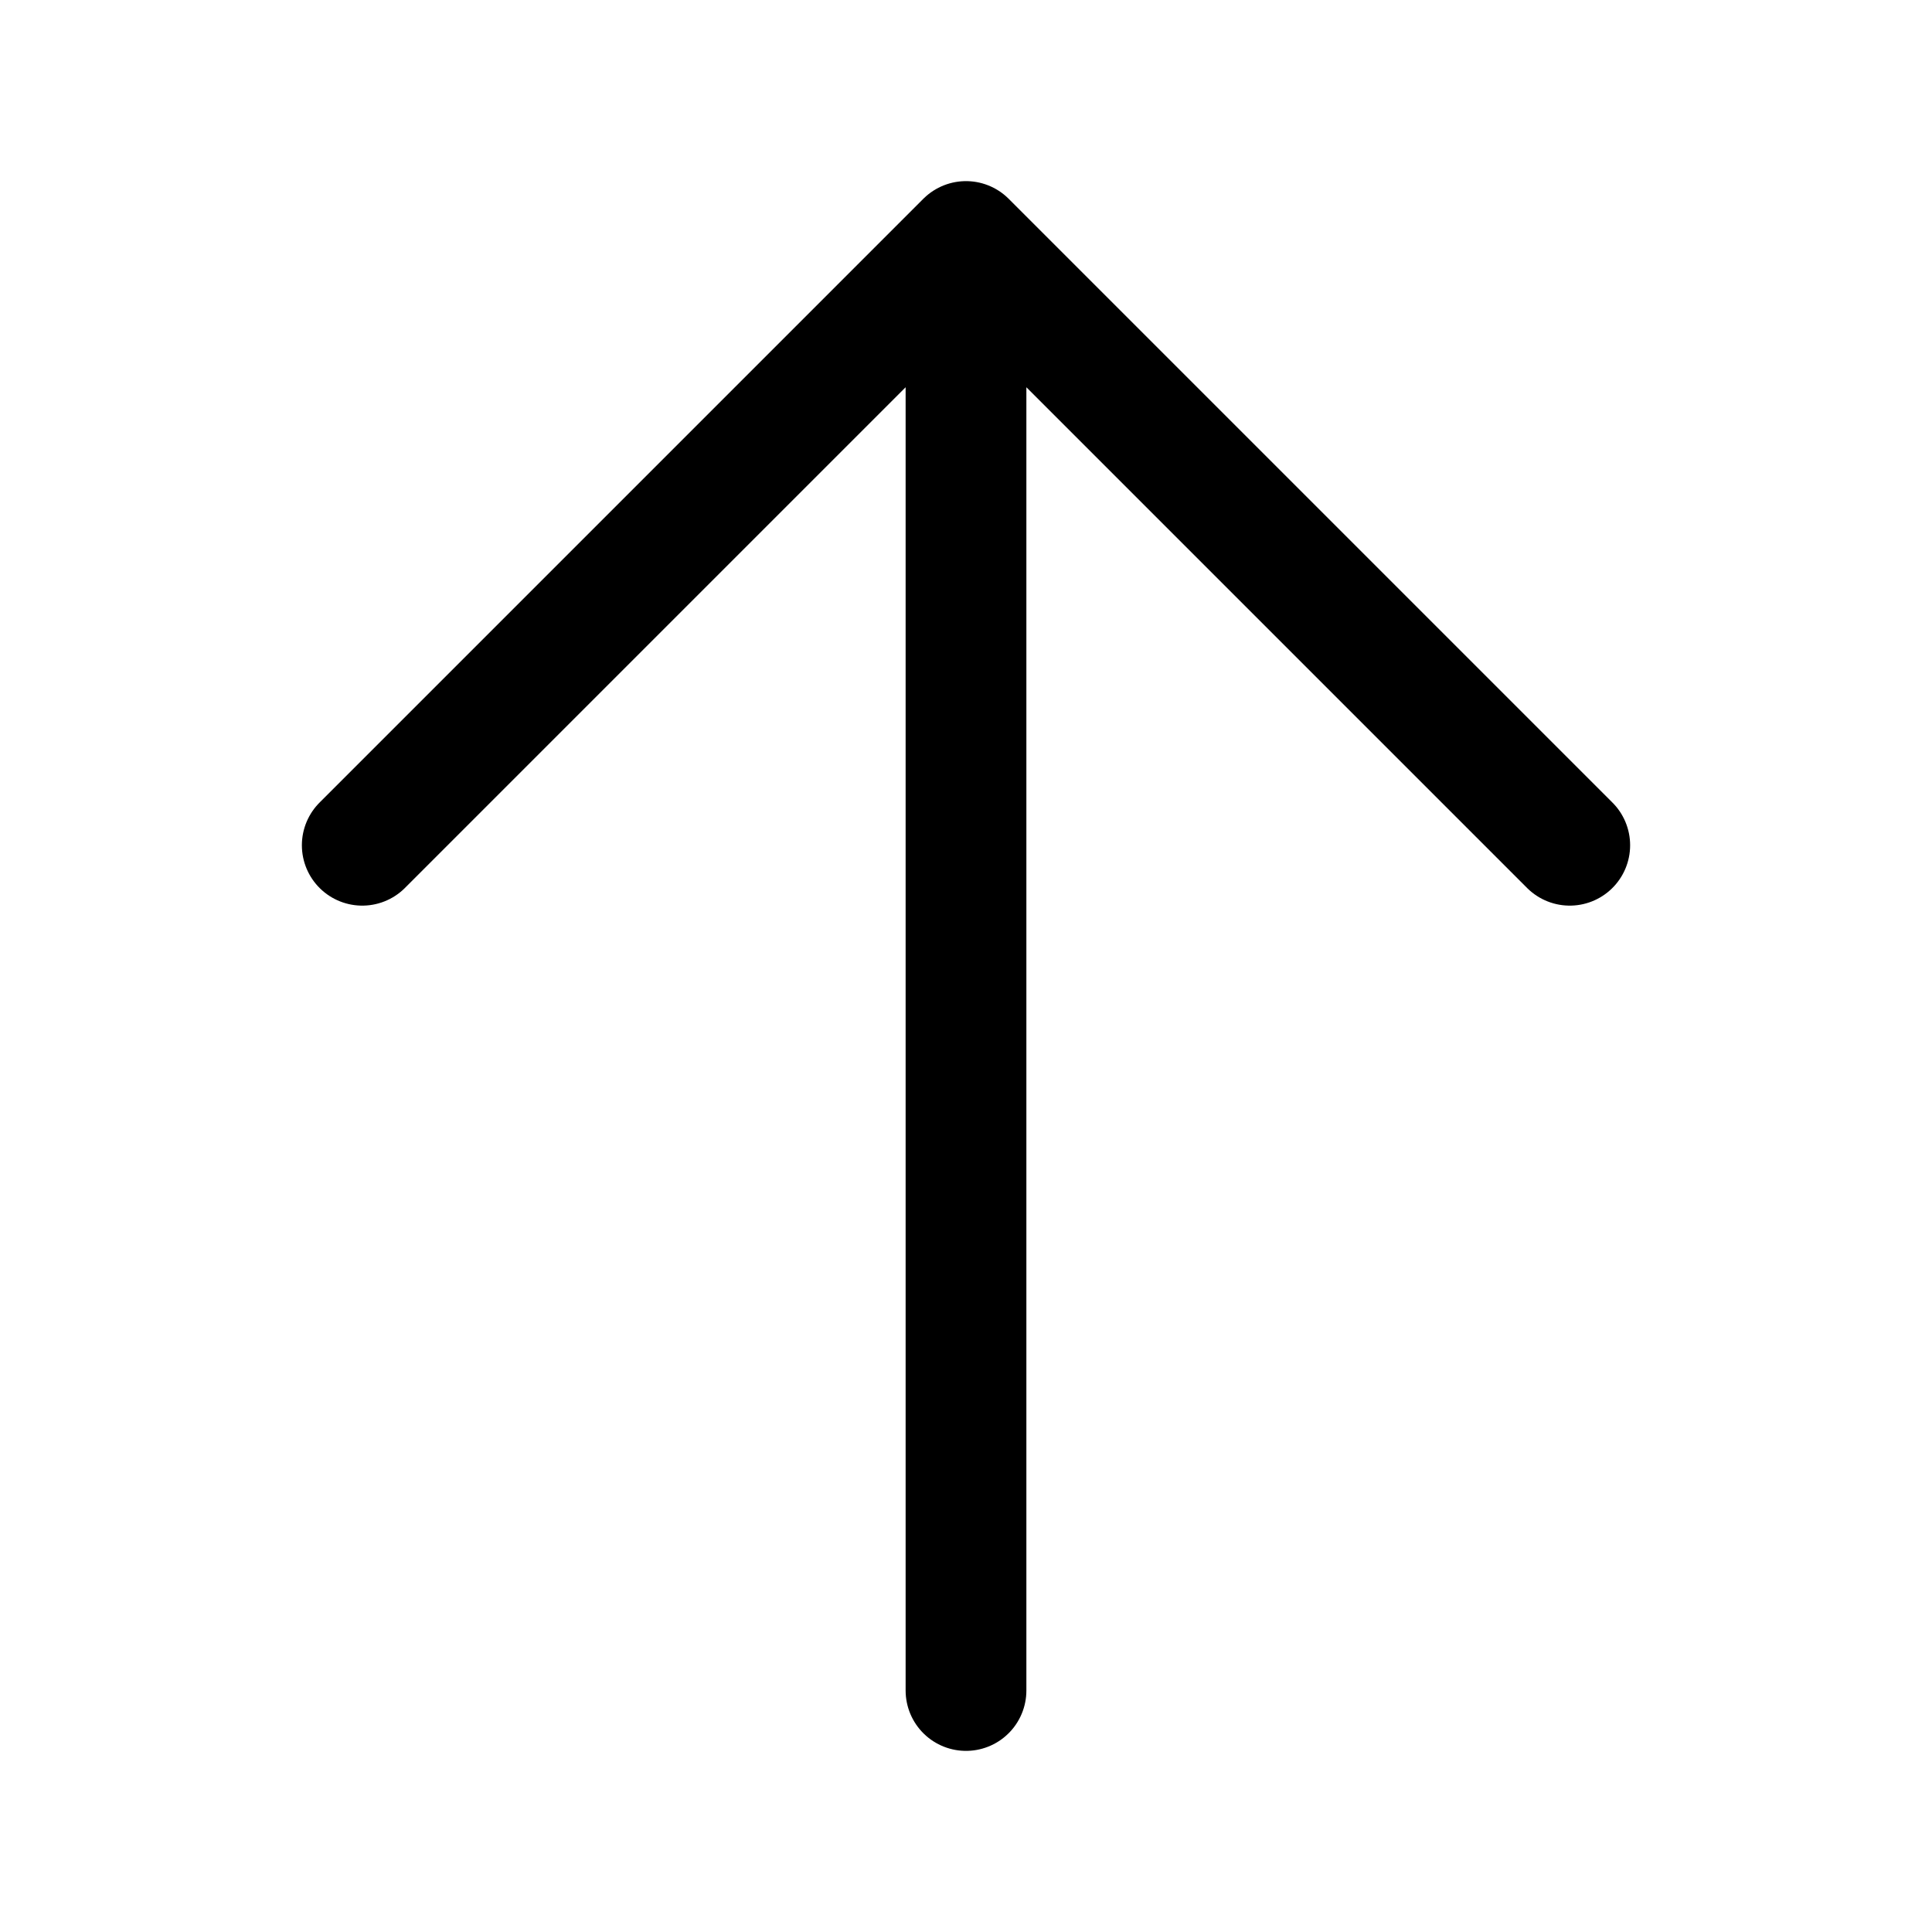
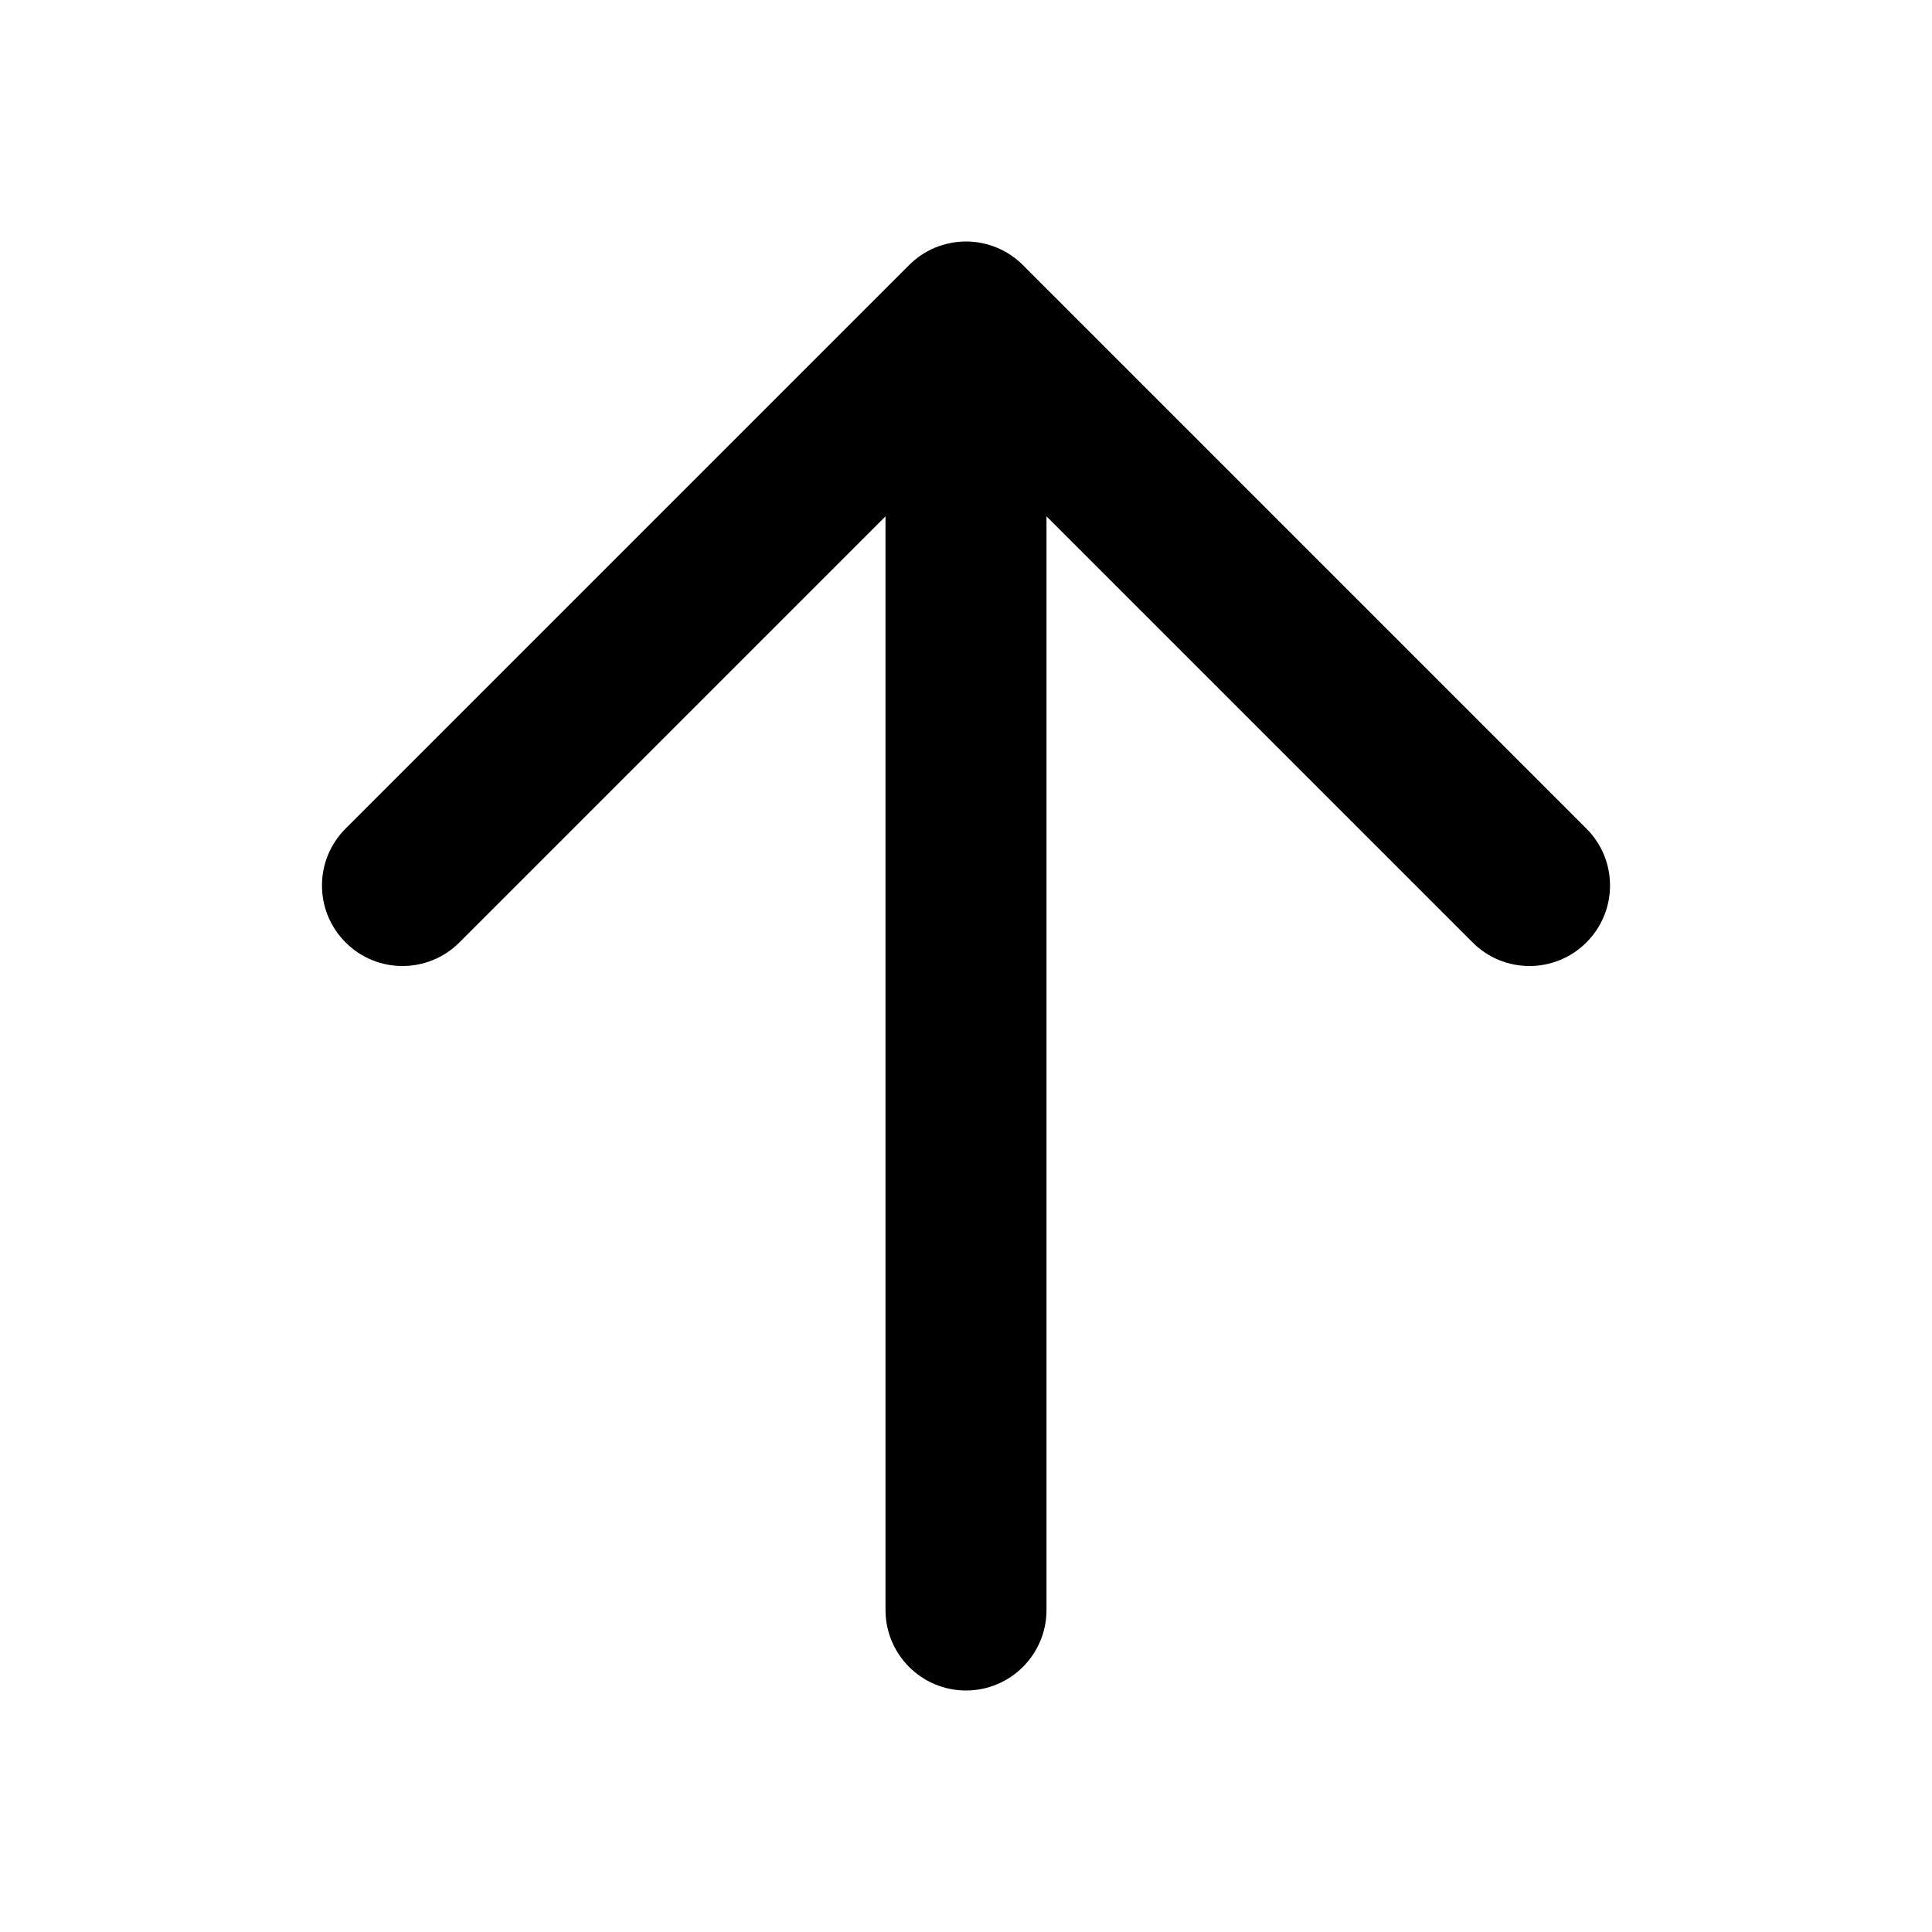
- <svg xmlns="http://www.w3.org/2000/svg" fill="none" viewBox="0 0 24 24" stroke-width="1.5" stroke="currentColor" style="height:1.7ch">
-   <path stroke-linecap="round" stroke-linejoin="round" d="M4.5 10.5 12 3m0 0 7.5 7.5M12 3v18" />
+ <svg xmlns="http://www.w3.org/2000/svg" style="height:2ch" viewBox="0 0 24 24">
+   <path fill="currentColor" fill-rule="evenodd" clip-rule="evenodd" d="M12 3C12.265 3 12.52 3.105 12.707 3.293L19.707 10.293C20.098 10.683 20.098 11.317 19.707 11.707C19.317 12.098 18.683 12.098 18.293 11.707L13 6.414V20C13 20.552 12.552 21 12 21C11.448 21 11 20.552 11 20V6.414L5.707 11.707C5.317 12.098 4.683 12.098 4.293 11.707C3.902 11.317 3.902 10.683 4.293 10.293L11.293 3.293C11.48 3.105 11.735 3 12 3Z" />
</svg>
